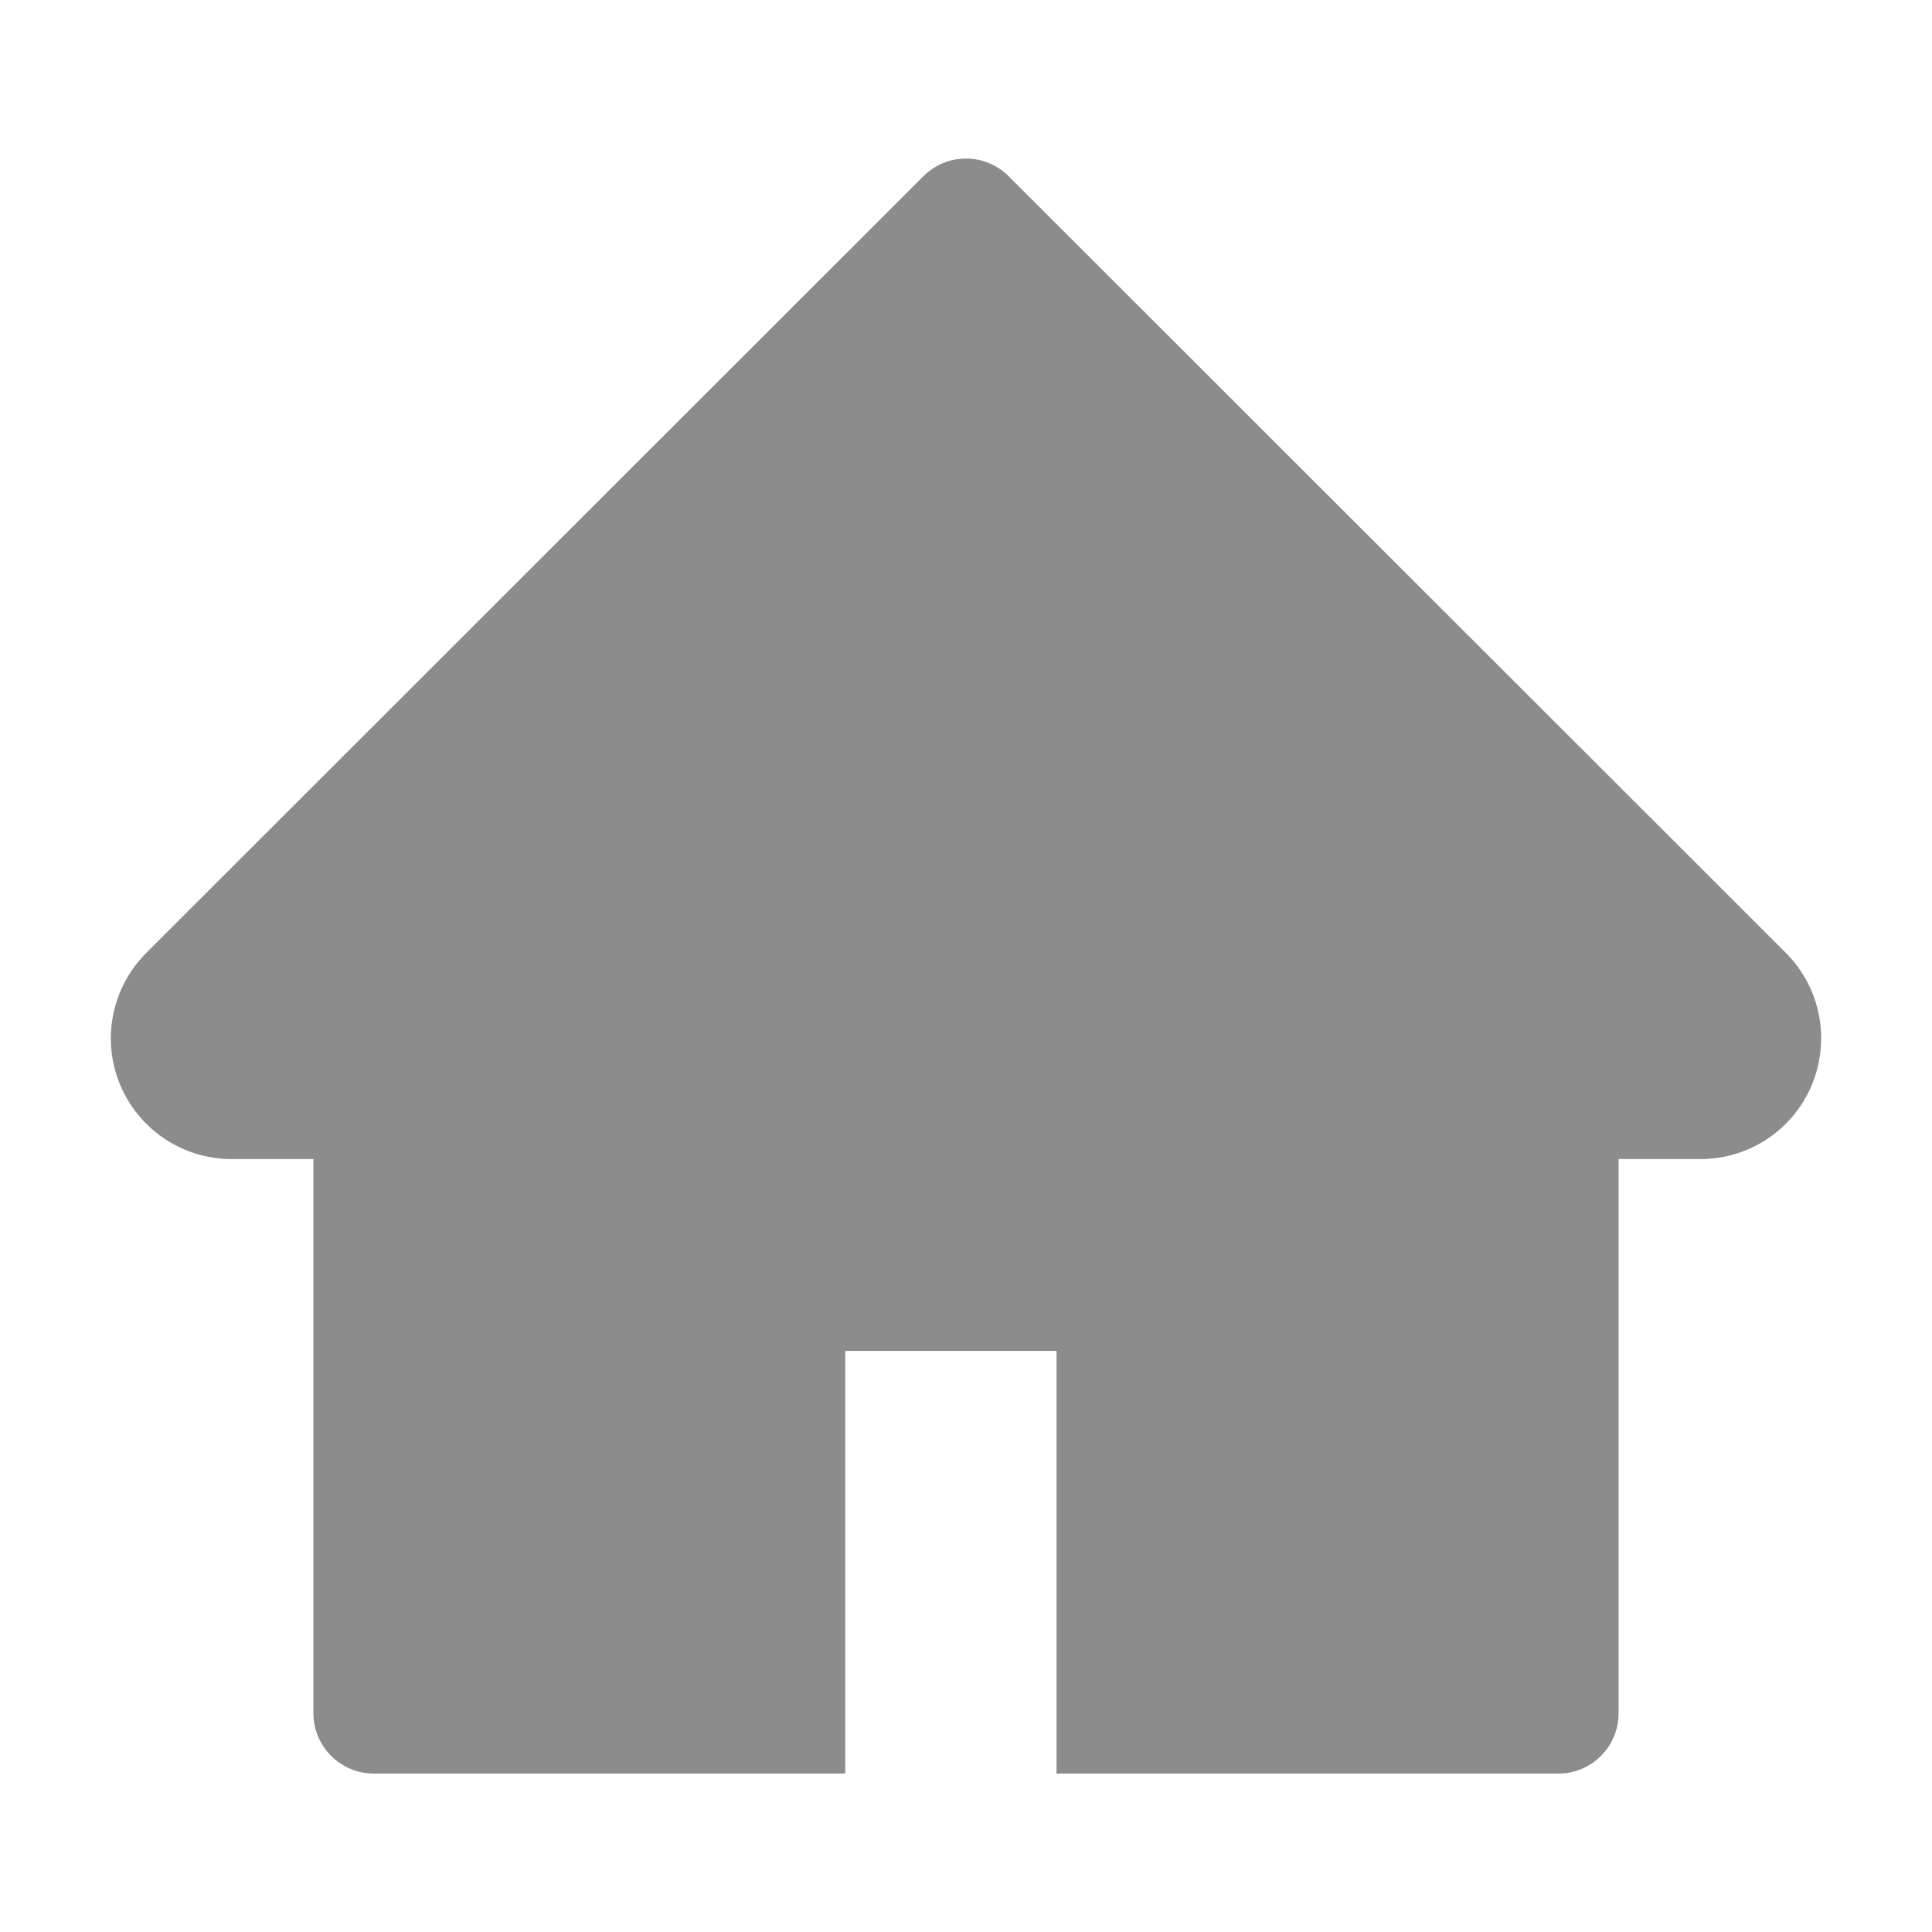
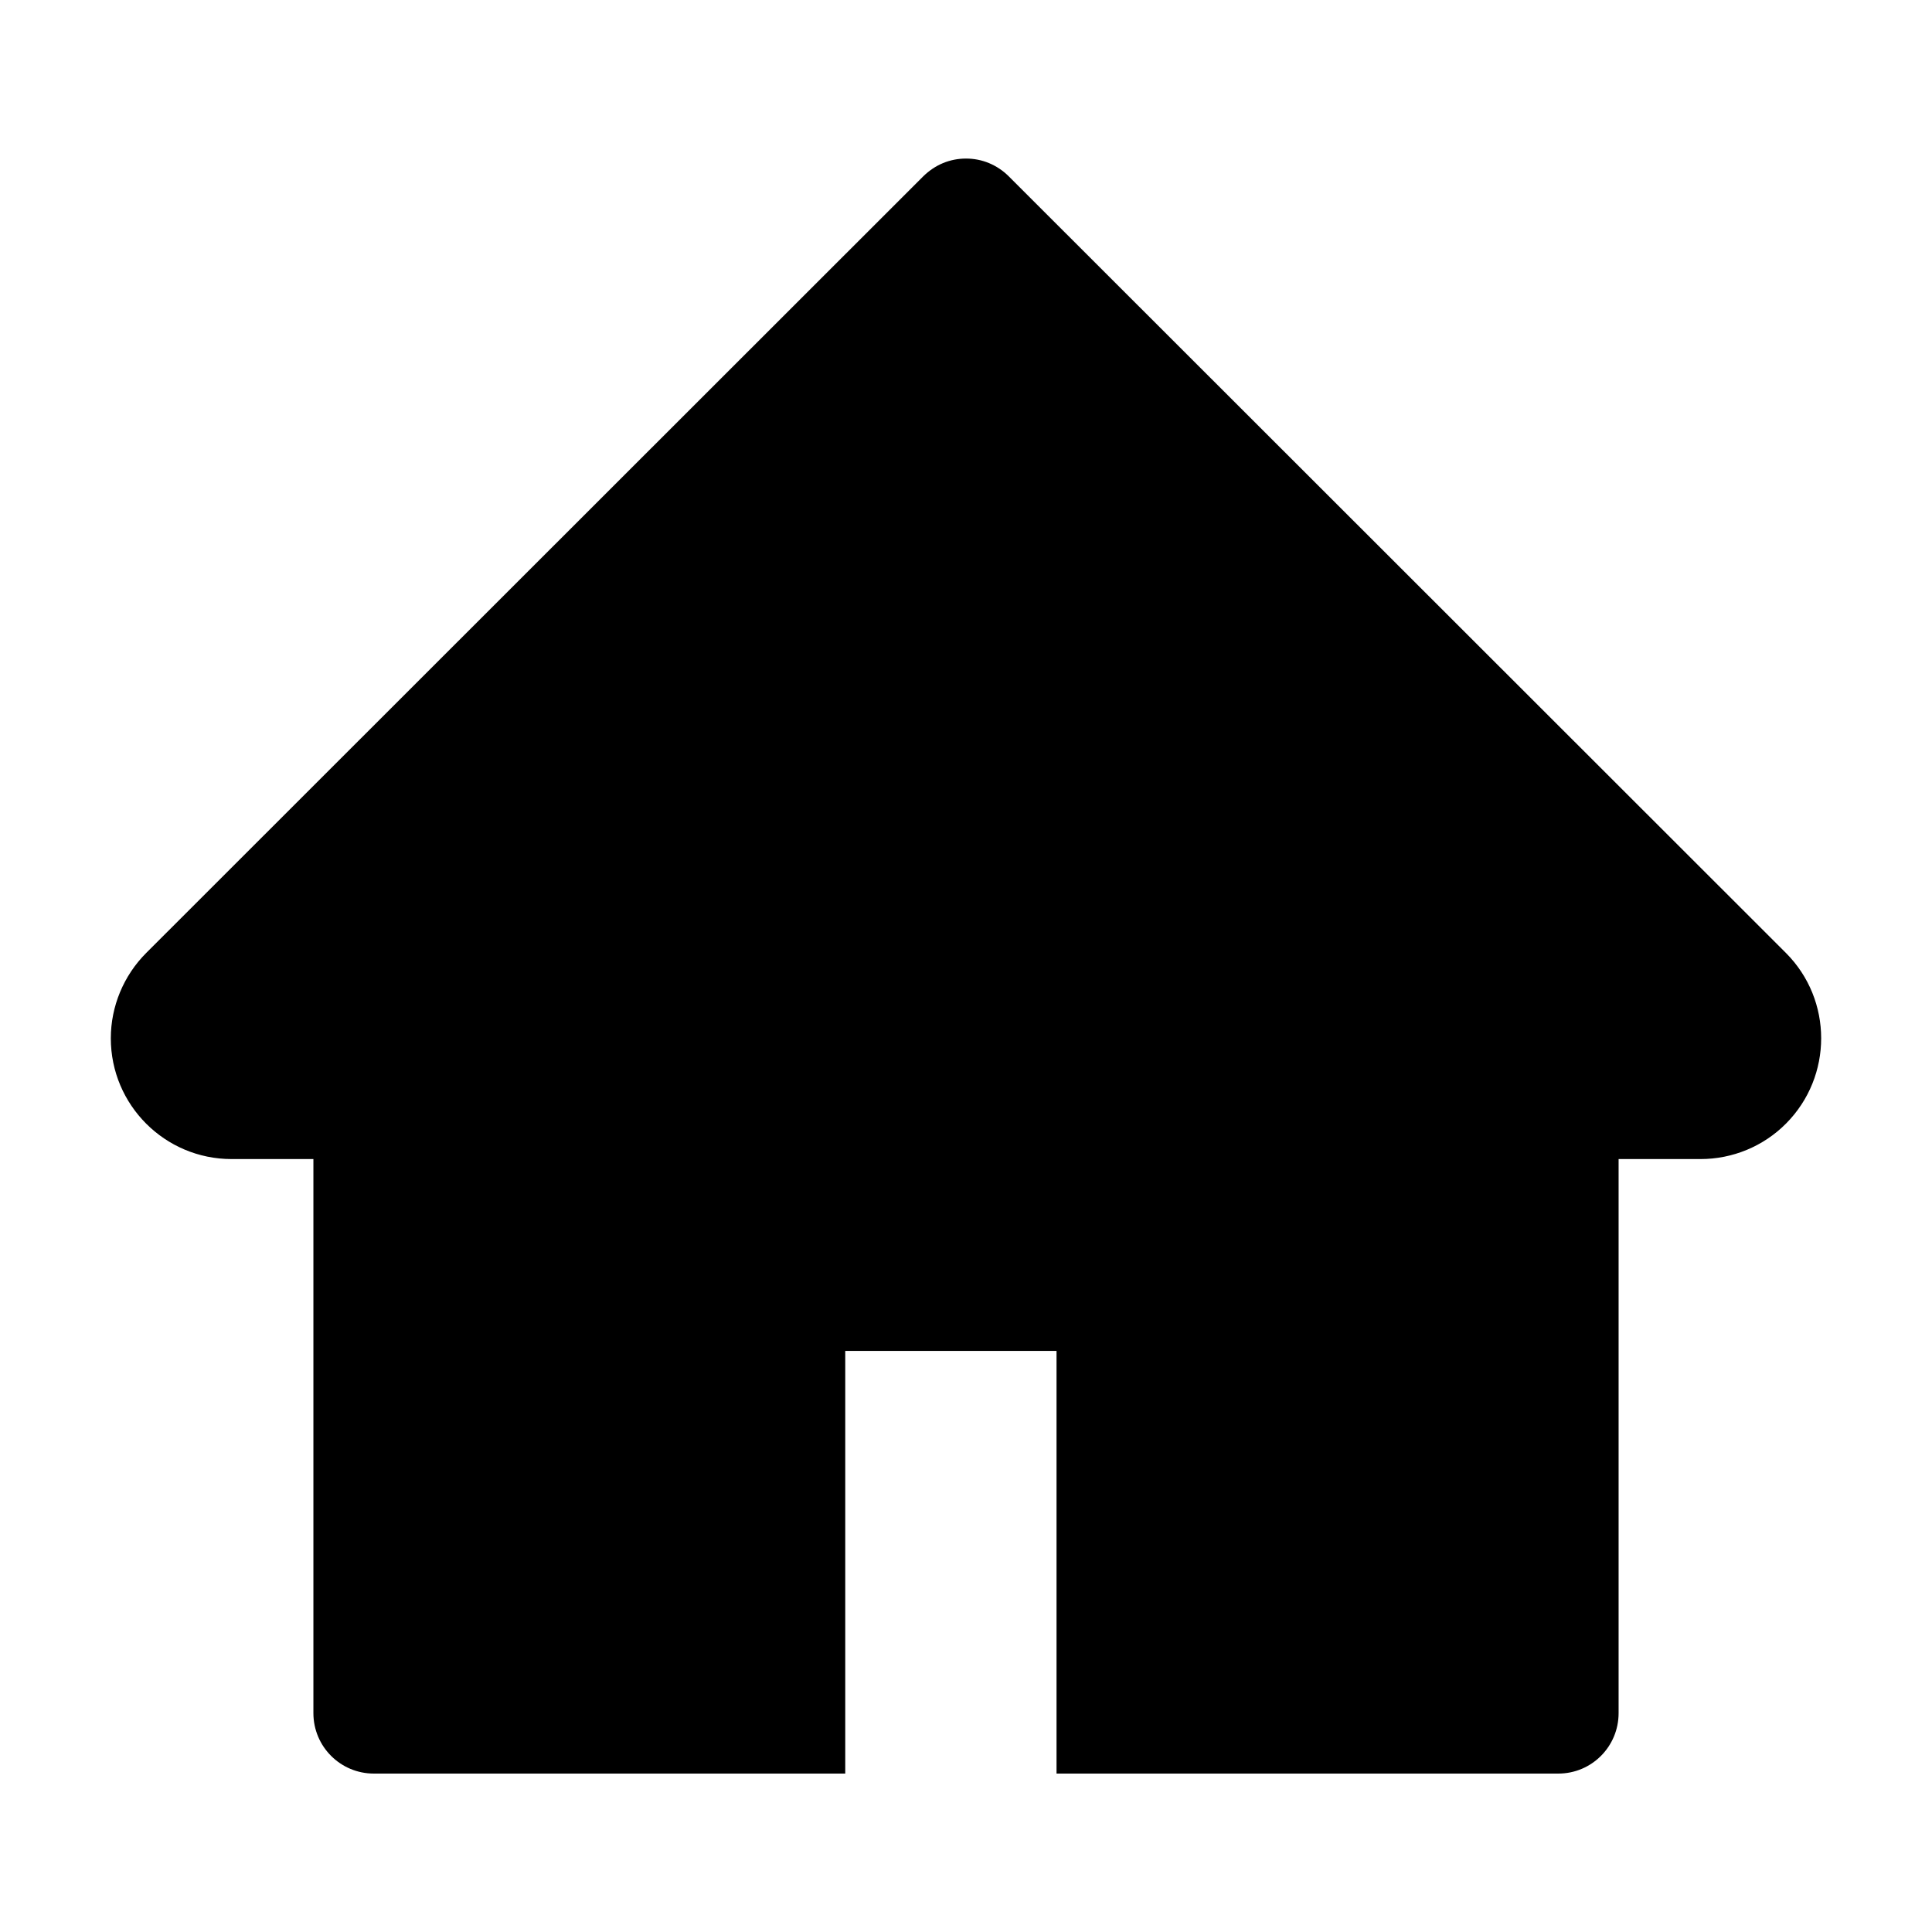
- <svg xmlns="http://www.w3.org/2000/svg" width="14" height="14" viewBox="0 0 14 14" fill="none">
-   <g id="wrapper">
-     <path id="Union" d="M12.941 6.905L7.309 1.277C7.269 1.237 7.22 1.204 7.167 1.182C7.114 1.16 7.058 1.149 7 1.149C6.943 1.149 6.886 1.16 6.833 1.182C6.78 1.204 6.732 1.237 6.691 1.277L1.06 6.905C0.896 7.069 0.803 7.292 0.803 7.524C0.803 8.007 1.195 8.399 1.678 8.399H2.271V12.414C2.271 12.656 2.467 12.852 2.709 12.852H6.125V9.789H7.656V12.852H11.292C11.534 12.852 11.729 12.656 11.729 12.414V8.399H12.323C12.555 8.399 12.778 8.307 12.942 8.142C13.282 7.8 13.282 7.246 12.941 6.905Z" fill="black" fill-opacity="0.45" />
-   </g>
+ <svg xmlns="http://www.w3.org/2000/svg" width="14" height="14" viewBox="0 0 14 14">
+   <path id="Union" d="M12.941 6.905L7.309 1.277C7.269 1.237 7.22 1.204 7.167 1.182C7.114 1.16 7.058 1.149 7 1.149C6.943 1.149 6.886 1.16 6.833 1.182C6.78 1.204 6.732 1.237 6.691 1.277L1.06 6.905C0.896 7.069 0.803 7.292 0.803 7.524C0.803 8.007 1.195 8.399 1.678 8.399H2.271V12.414C2.271 12.656 2.467 12.852 2.709 12.852H6.125V9.789H7.656V12.852H11.292C11.534 12.852 11.729 12.656 11.729 12.414V8.399H12.323C12.555 8.399 12.778 8.307 12.942 8.142C13.282 7.8 13.282 7.246 12.941 6.905Z" />
</svg>
